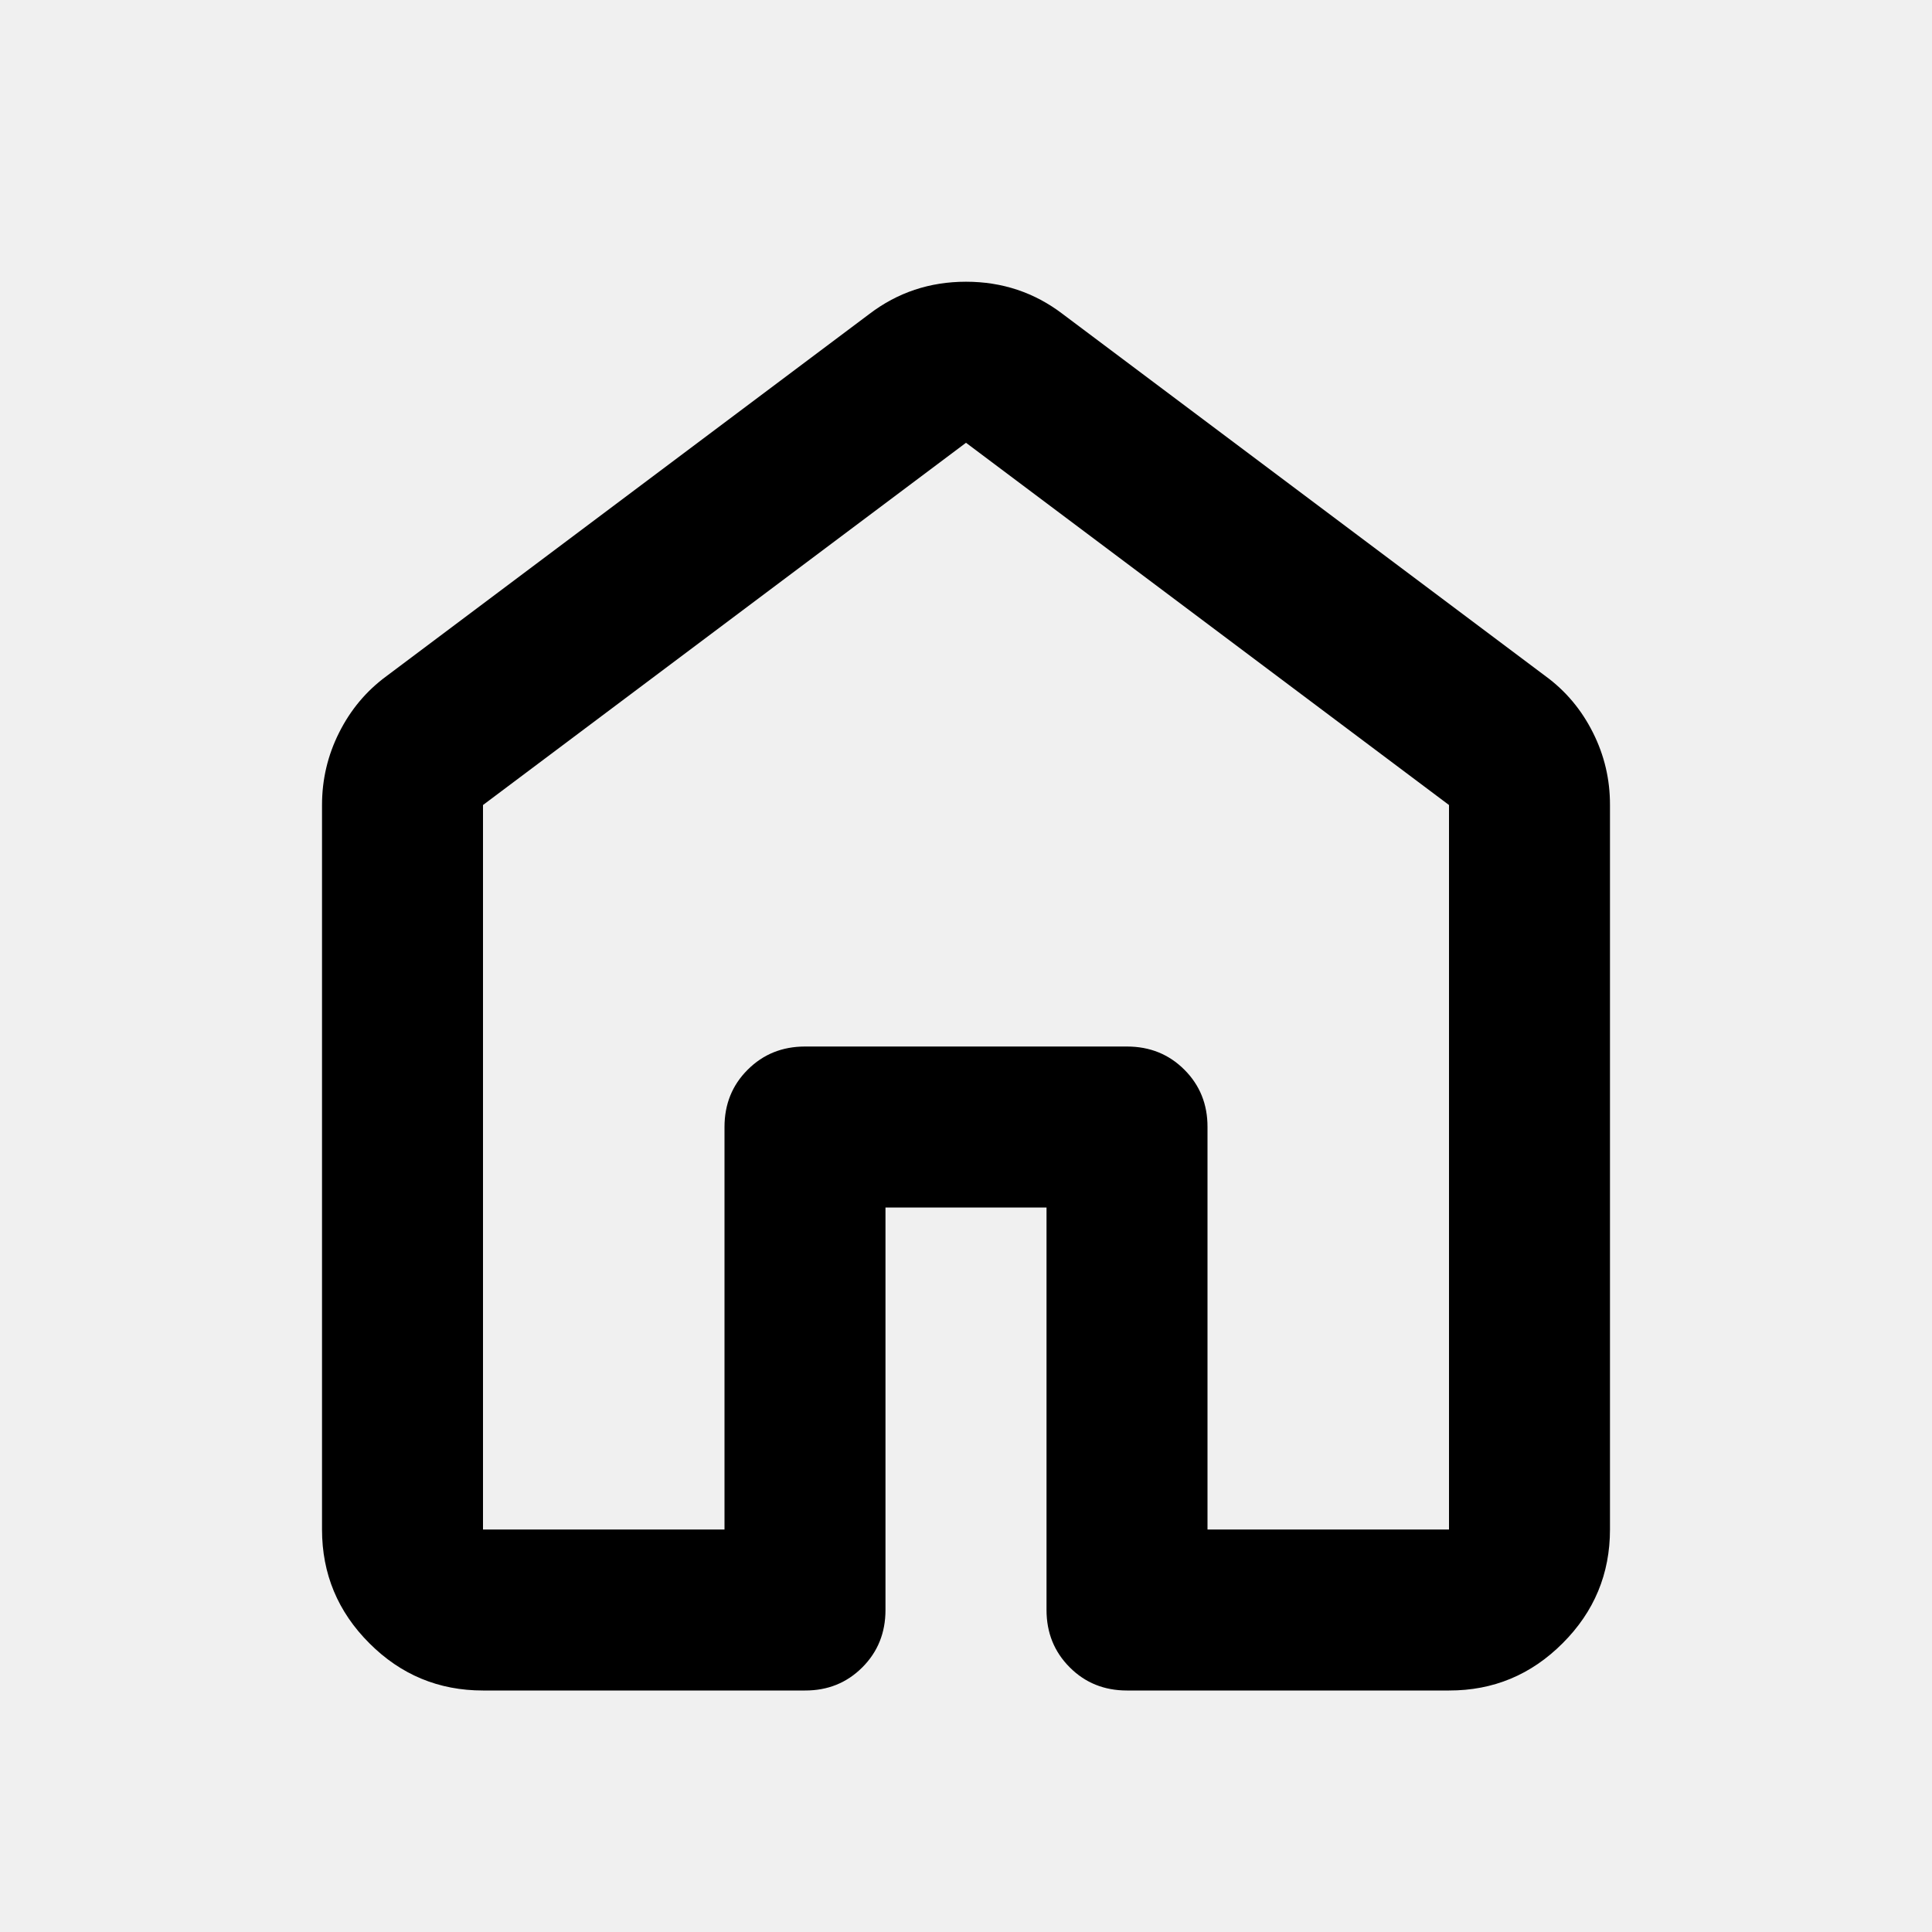
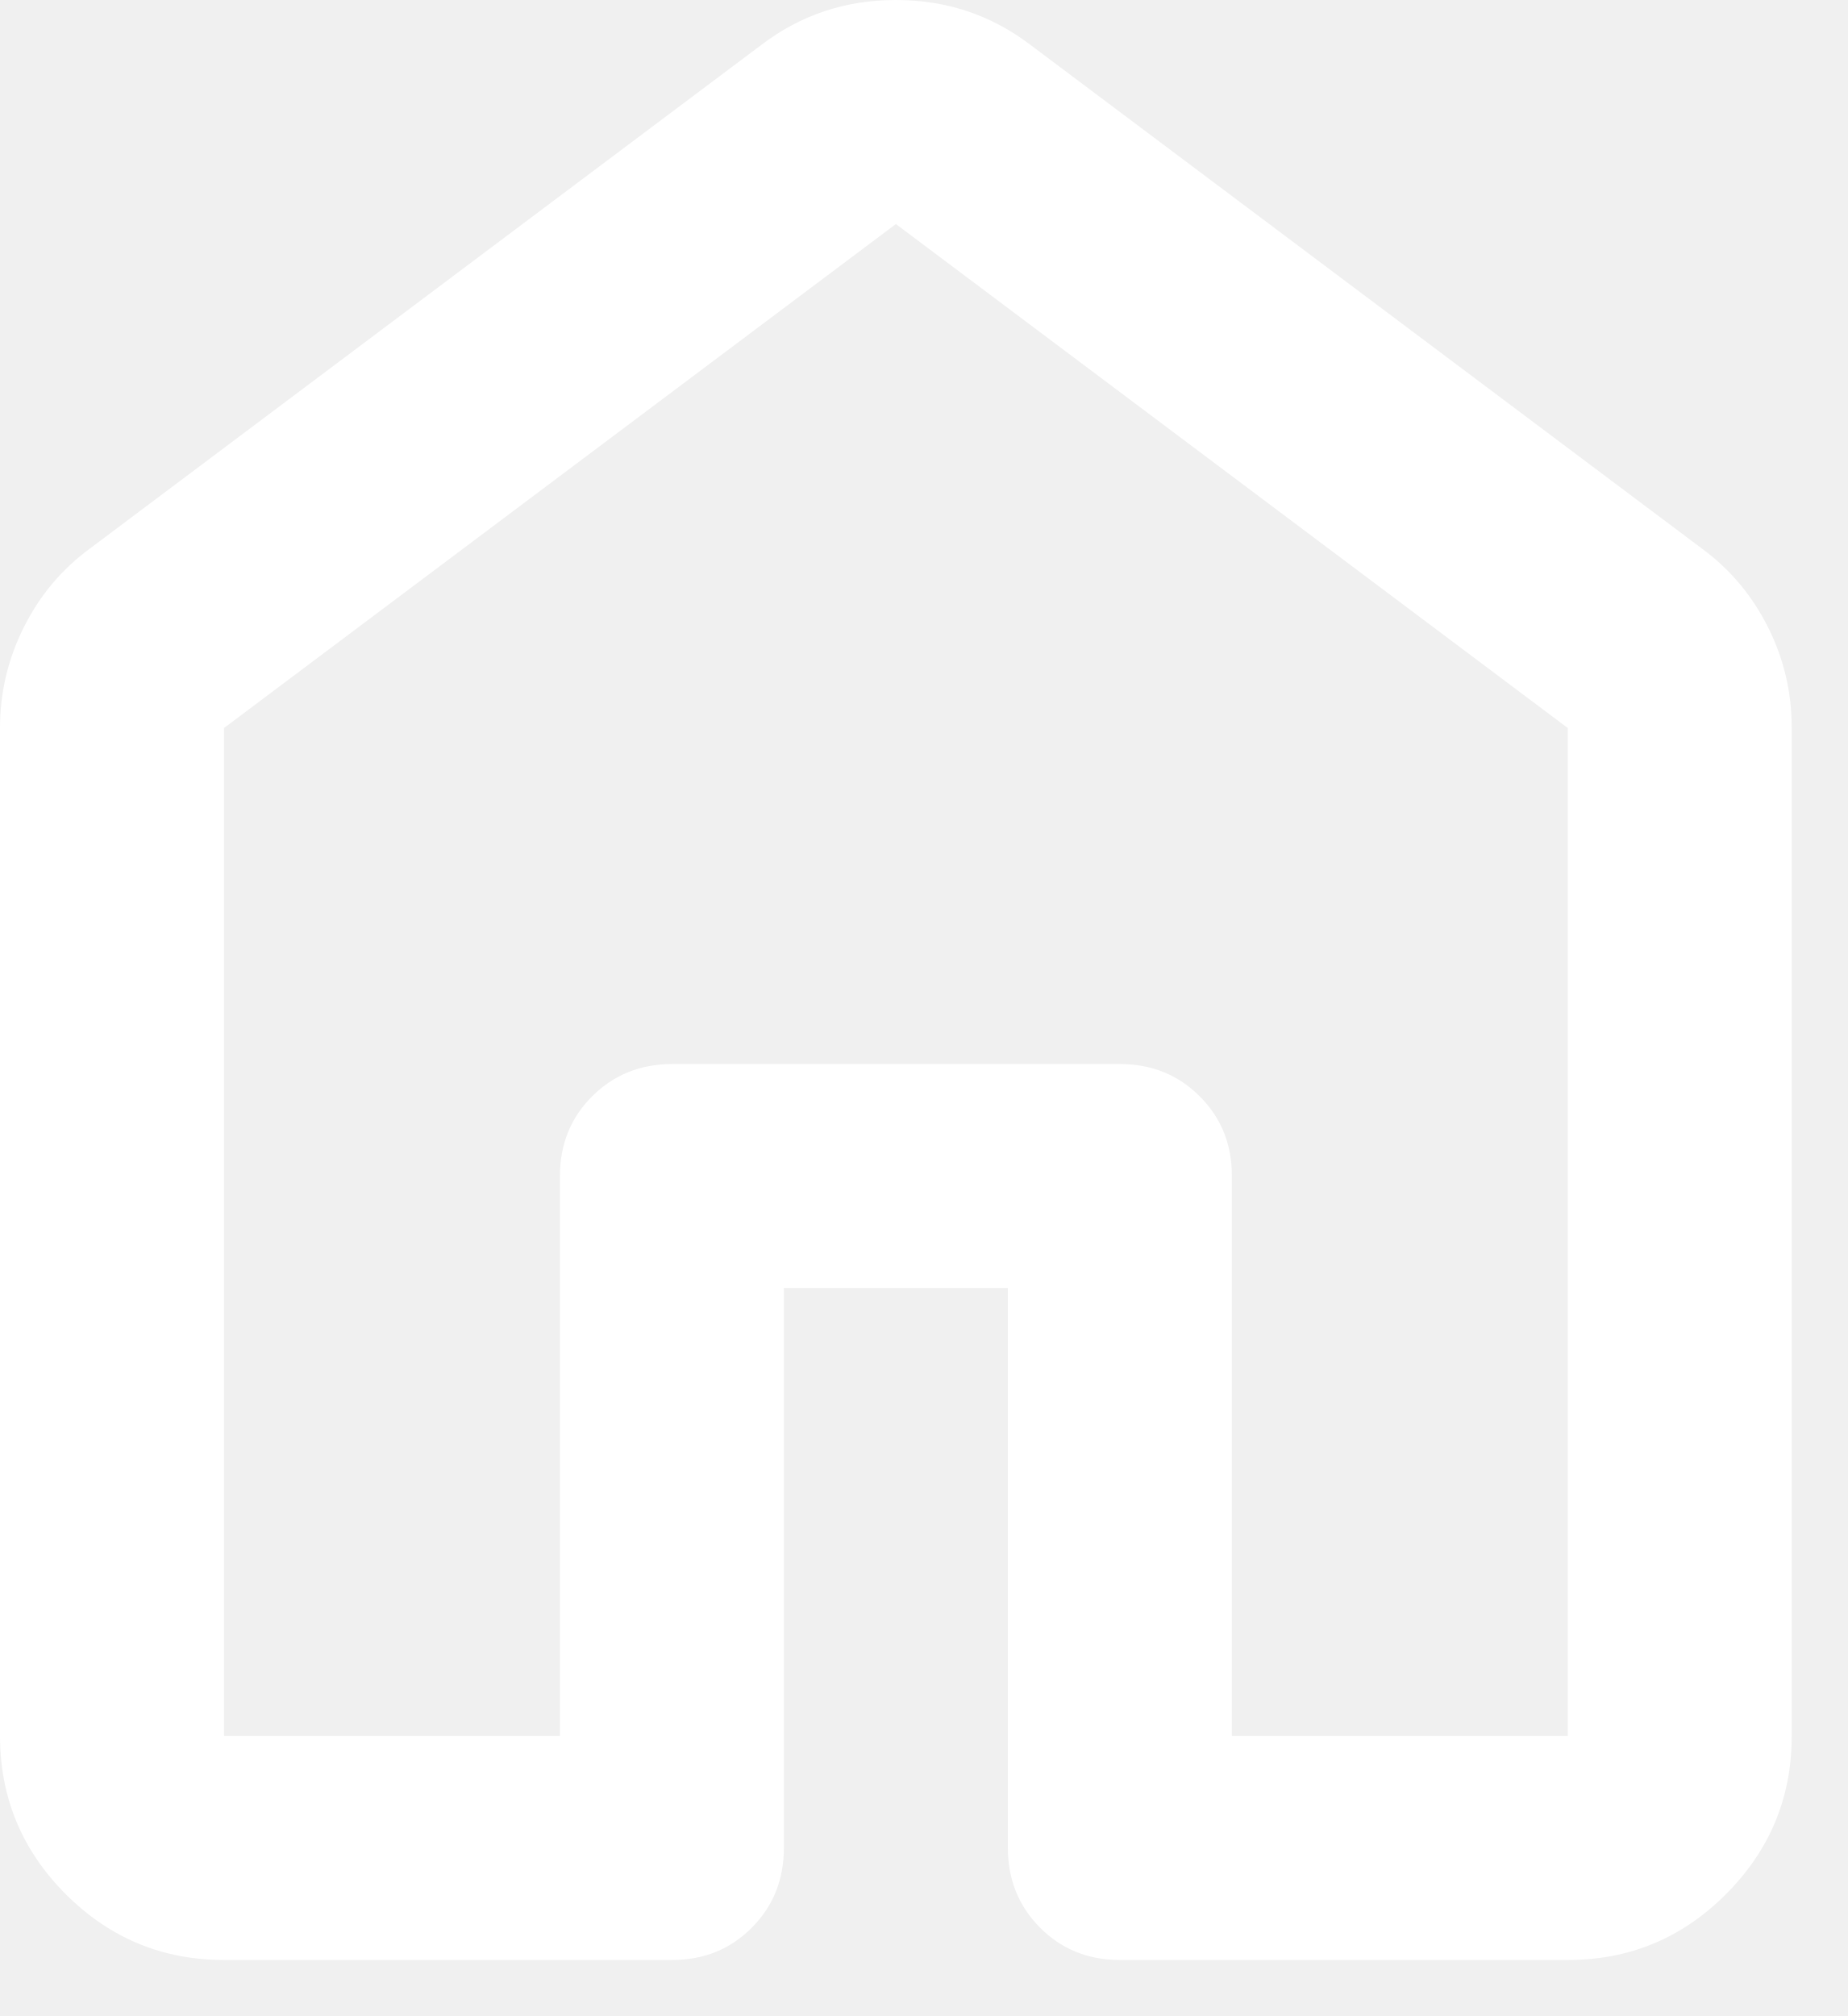
- <svg xmlns="http://www.w3.org/2000/svg" width="28" height="28" viewBox="0 0 28 28" fill="none">
-   <path d="M7 22.167H10.5V16.333C10.5 16.003 10.612 15.726 10.836 15.503C11.06 15.279 11.337 15.167 11.667 15.167H16.333C16.664 15.167 16.941 15.279 17.165 15.503C17.389 15.727 17.501 16.004 17.5 16.333V22.167H21V11.667L14 6.417L7 11.667V22.167ZM4.667 22.167V11.667C4.667 11.297 4.749 10.947 4.915 10.617C5.081 10.286 5.309 10.014 5.6 9.8L12.6 4.55C13.008 4.239 13.475 4.083 14 4.083C14.525 4.083 14.992 4.239 15.4 4.55L22.4 9.8C22.692 10.014 22.92 10.286 23.086 10.617C23.252 10.947 23.334 11.297 23.333 11.667V22.167C23.333 22.808 23.105 23.358 22.647 23.815C22.19 24.273 21.641 24.501 21 24.5H16.333C16.003 24.5 15.726 24.388 15.503 24.164C15.279 23.94 15.167 23.663 15.167 23.333V17.5H12.833V23.333C12.833 23.664 12.721 23.941 12.497 24.165C12.273 24.389 11.996 24.501 11.667 24.5H7C6.358 24.5 5.809 24.272 5.353 23.815C4.896 23.359 4.667 22.809 4.667 22.167Z" fill="black" />
+ <svg xmlns="http://www.w3.org/2000/svg" width="22" height="24" viewBox="0 0 22 24" fill="none">
+   <path d="M2.667 20.667H6.667V14C6.667 13.622 6.795 13.306 7.051 13.051C7.307 12.796 7.623 12.668 8 12.667H13.333C13.711 12.667 14.028 12.795 14.284 13.051C14.54 13.307 14.668 13.623 14.667 14V20.667H18.667V8.667L10.667 2.667L2.667 8.667V20.667ZM0 20.667V8.667C0 8.244 0.095 7.844 0.284 7.467C0.473 7.089 0.734 6.778 1.067 6.533L9.067 0.533C9.533 0.178 10.067 0 10.667 0C11.267 0 11.8 0.178 12.267 0.533L20.267 6.533C20.6 6.778 20.861 7.089 21.051 7.467C21.24 7.844 21.334 8.244 21.333 8.667V20.667C21.333 21.4 21.072 22.028 20.549 22.551C20.027 23.073 19.399 23.334 18.667 23.333H13.333C12.956 23.333 12.639 23.205 12.384 22.949C12.129 22.693 12.001 22.377 12 22V15.333H9.333V22C9.333 22.378 9.205 22.695 8.949 22.951C8.693 23.207 8.377 23.334 8 23.333H2.667C1.933 23.333 1.306 23.072 0.784 22.551C0.262 22.029 0.001 21.401 0 20.667Z" fill="white" />
</svg>
